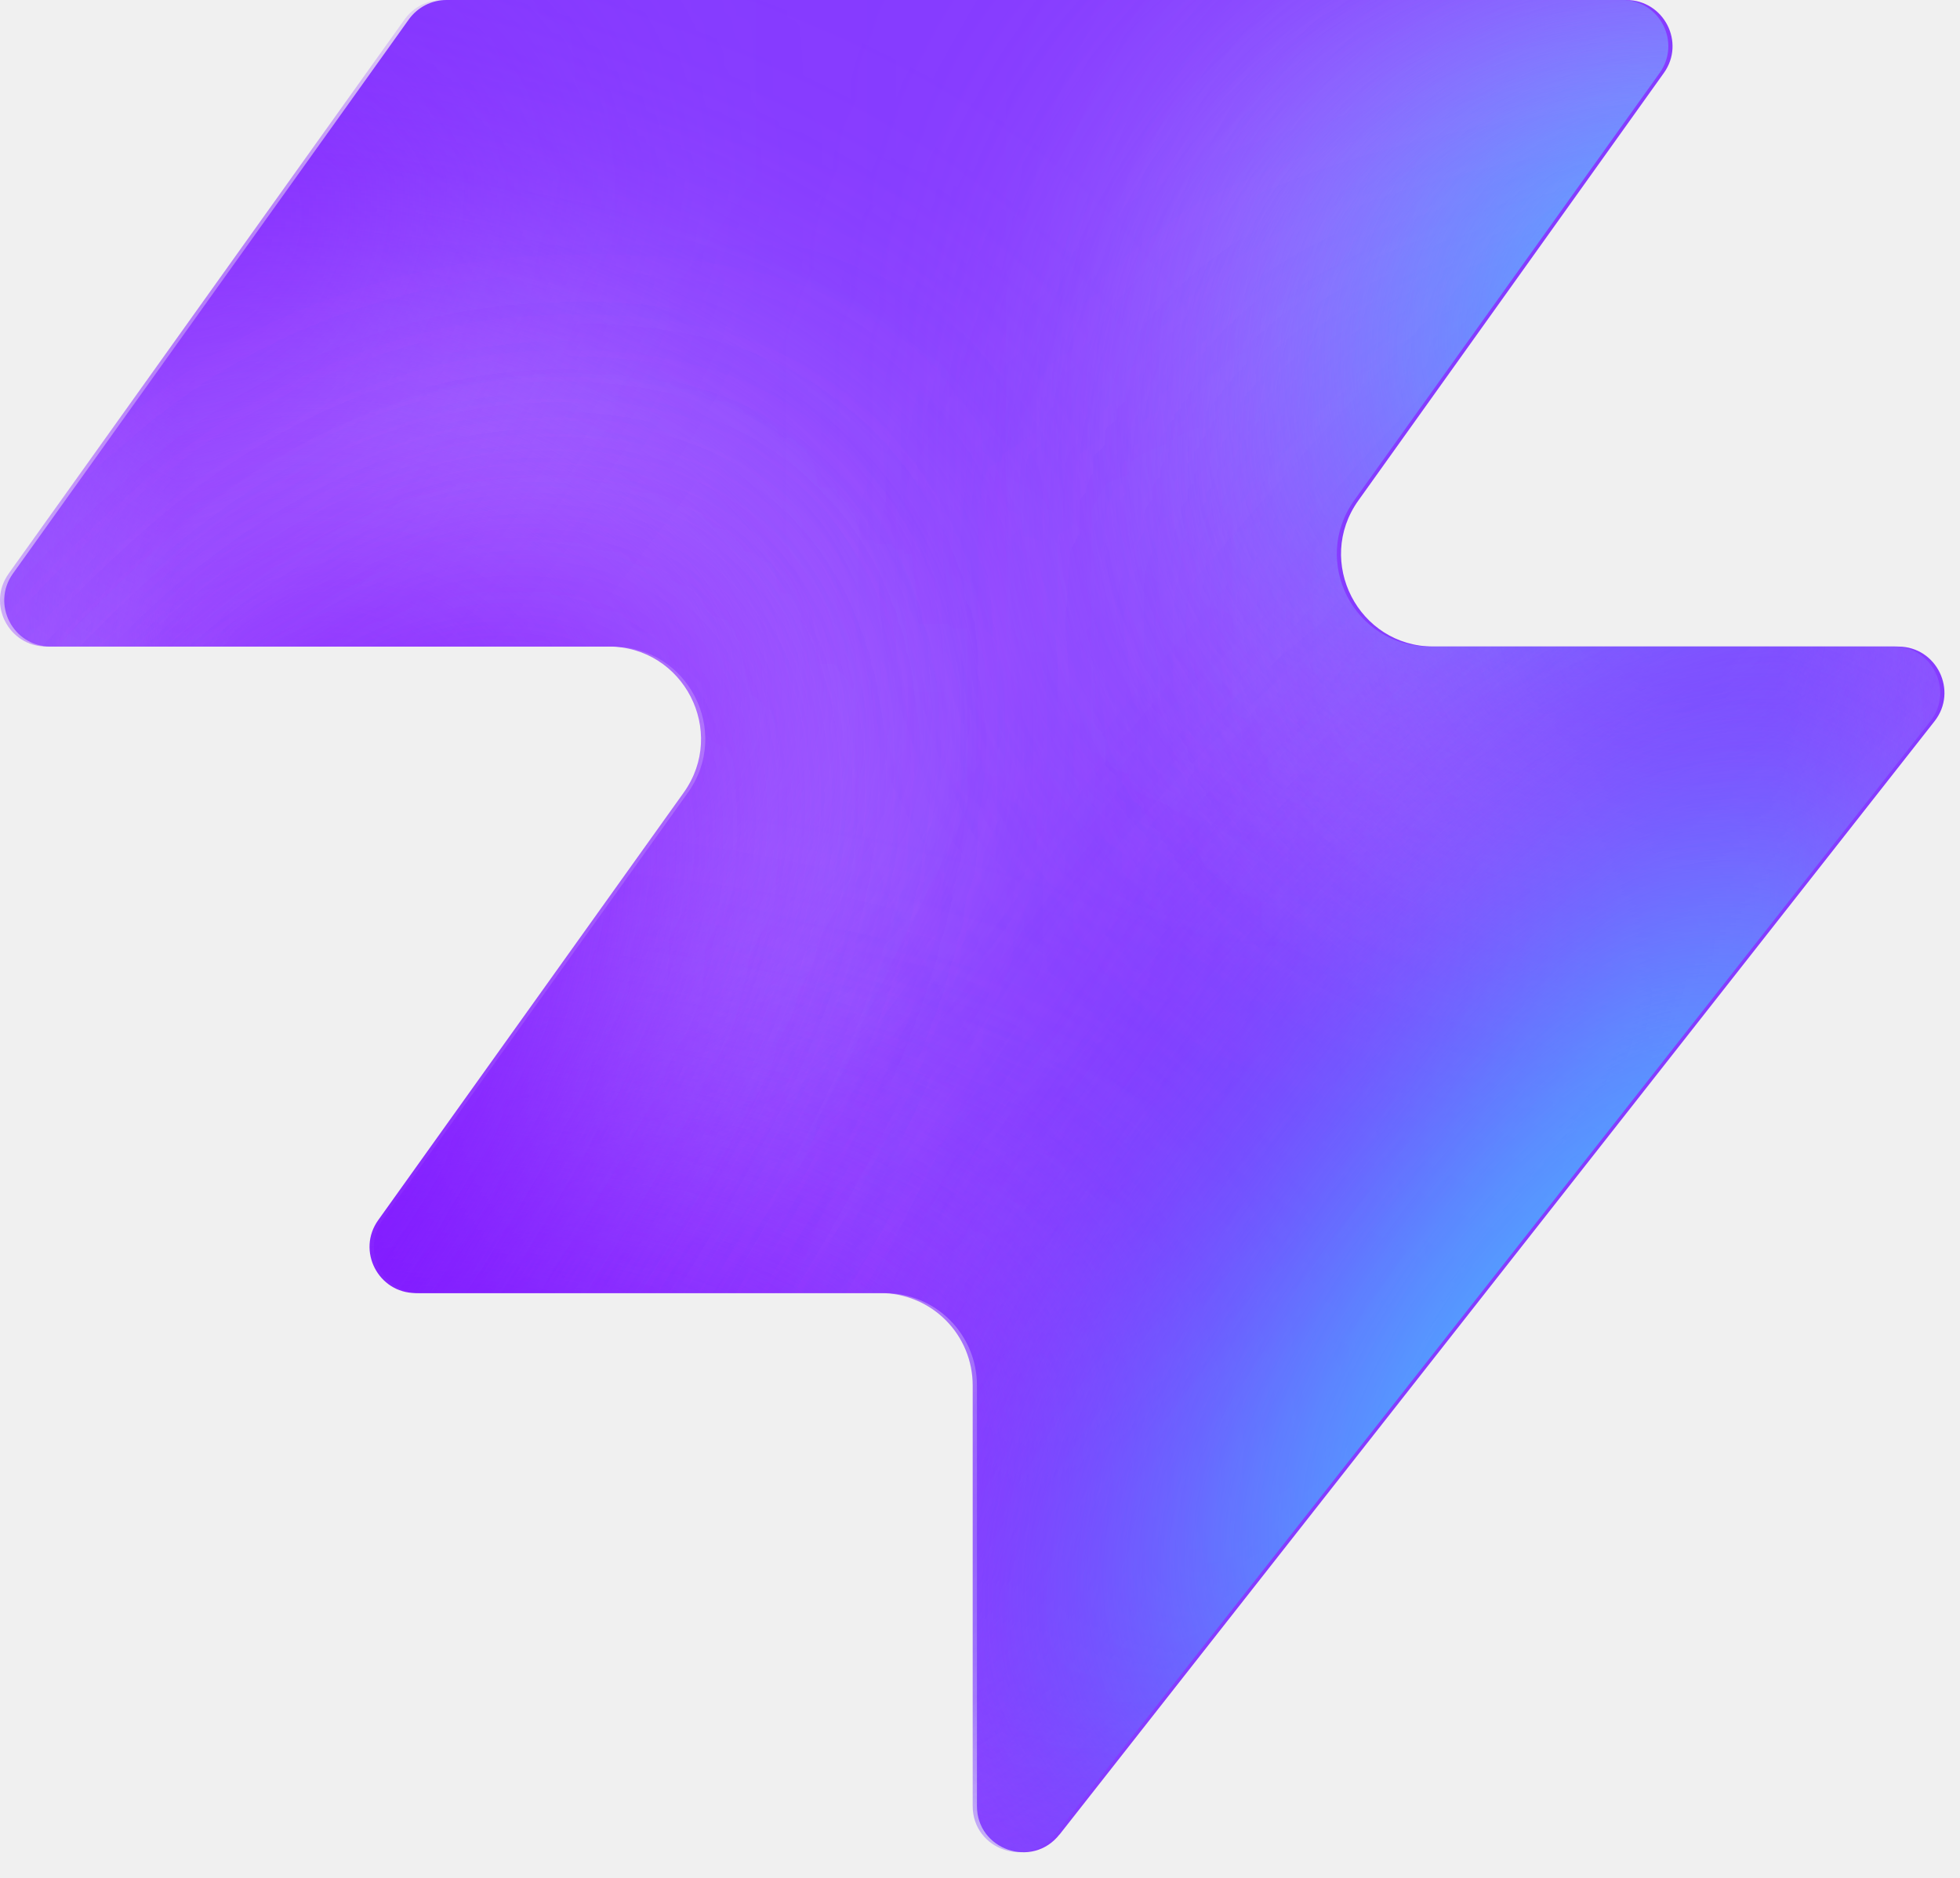
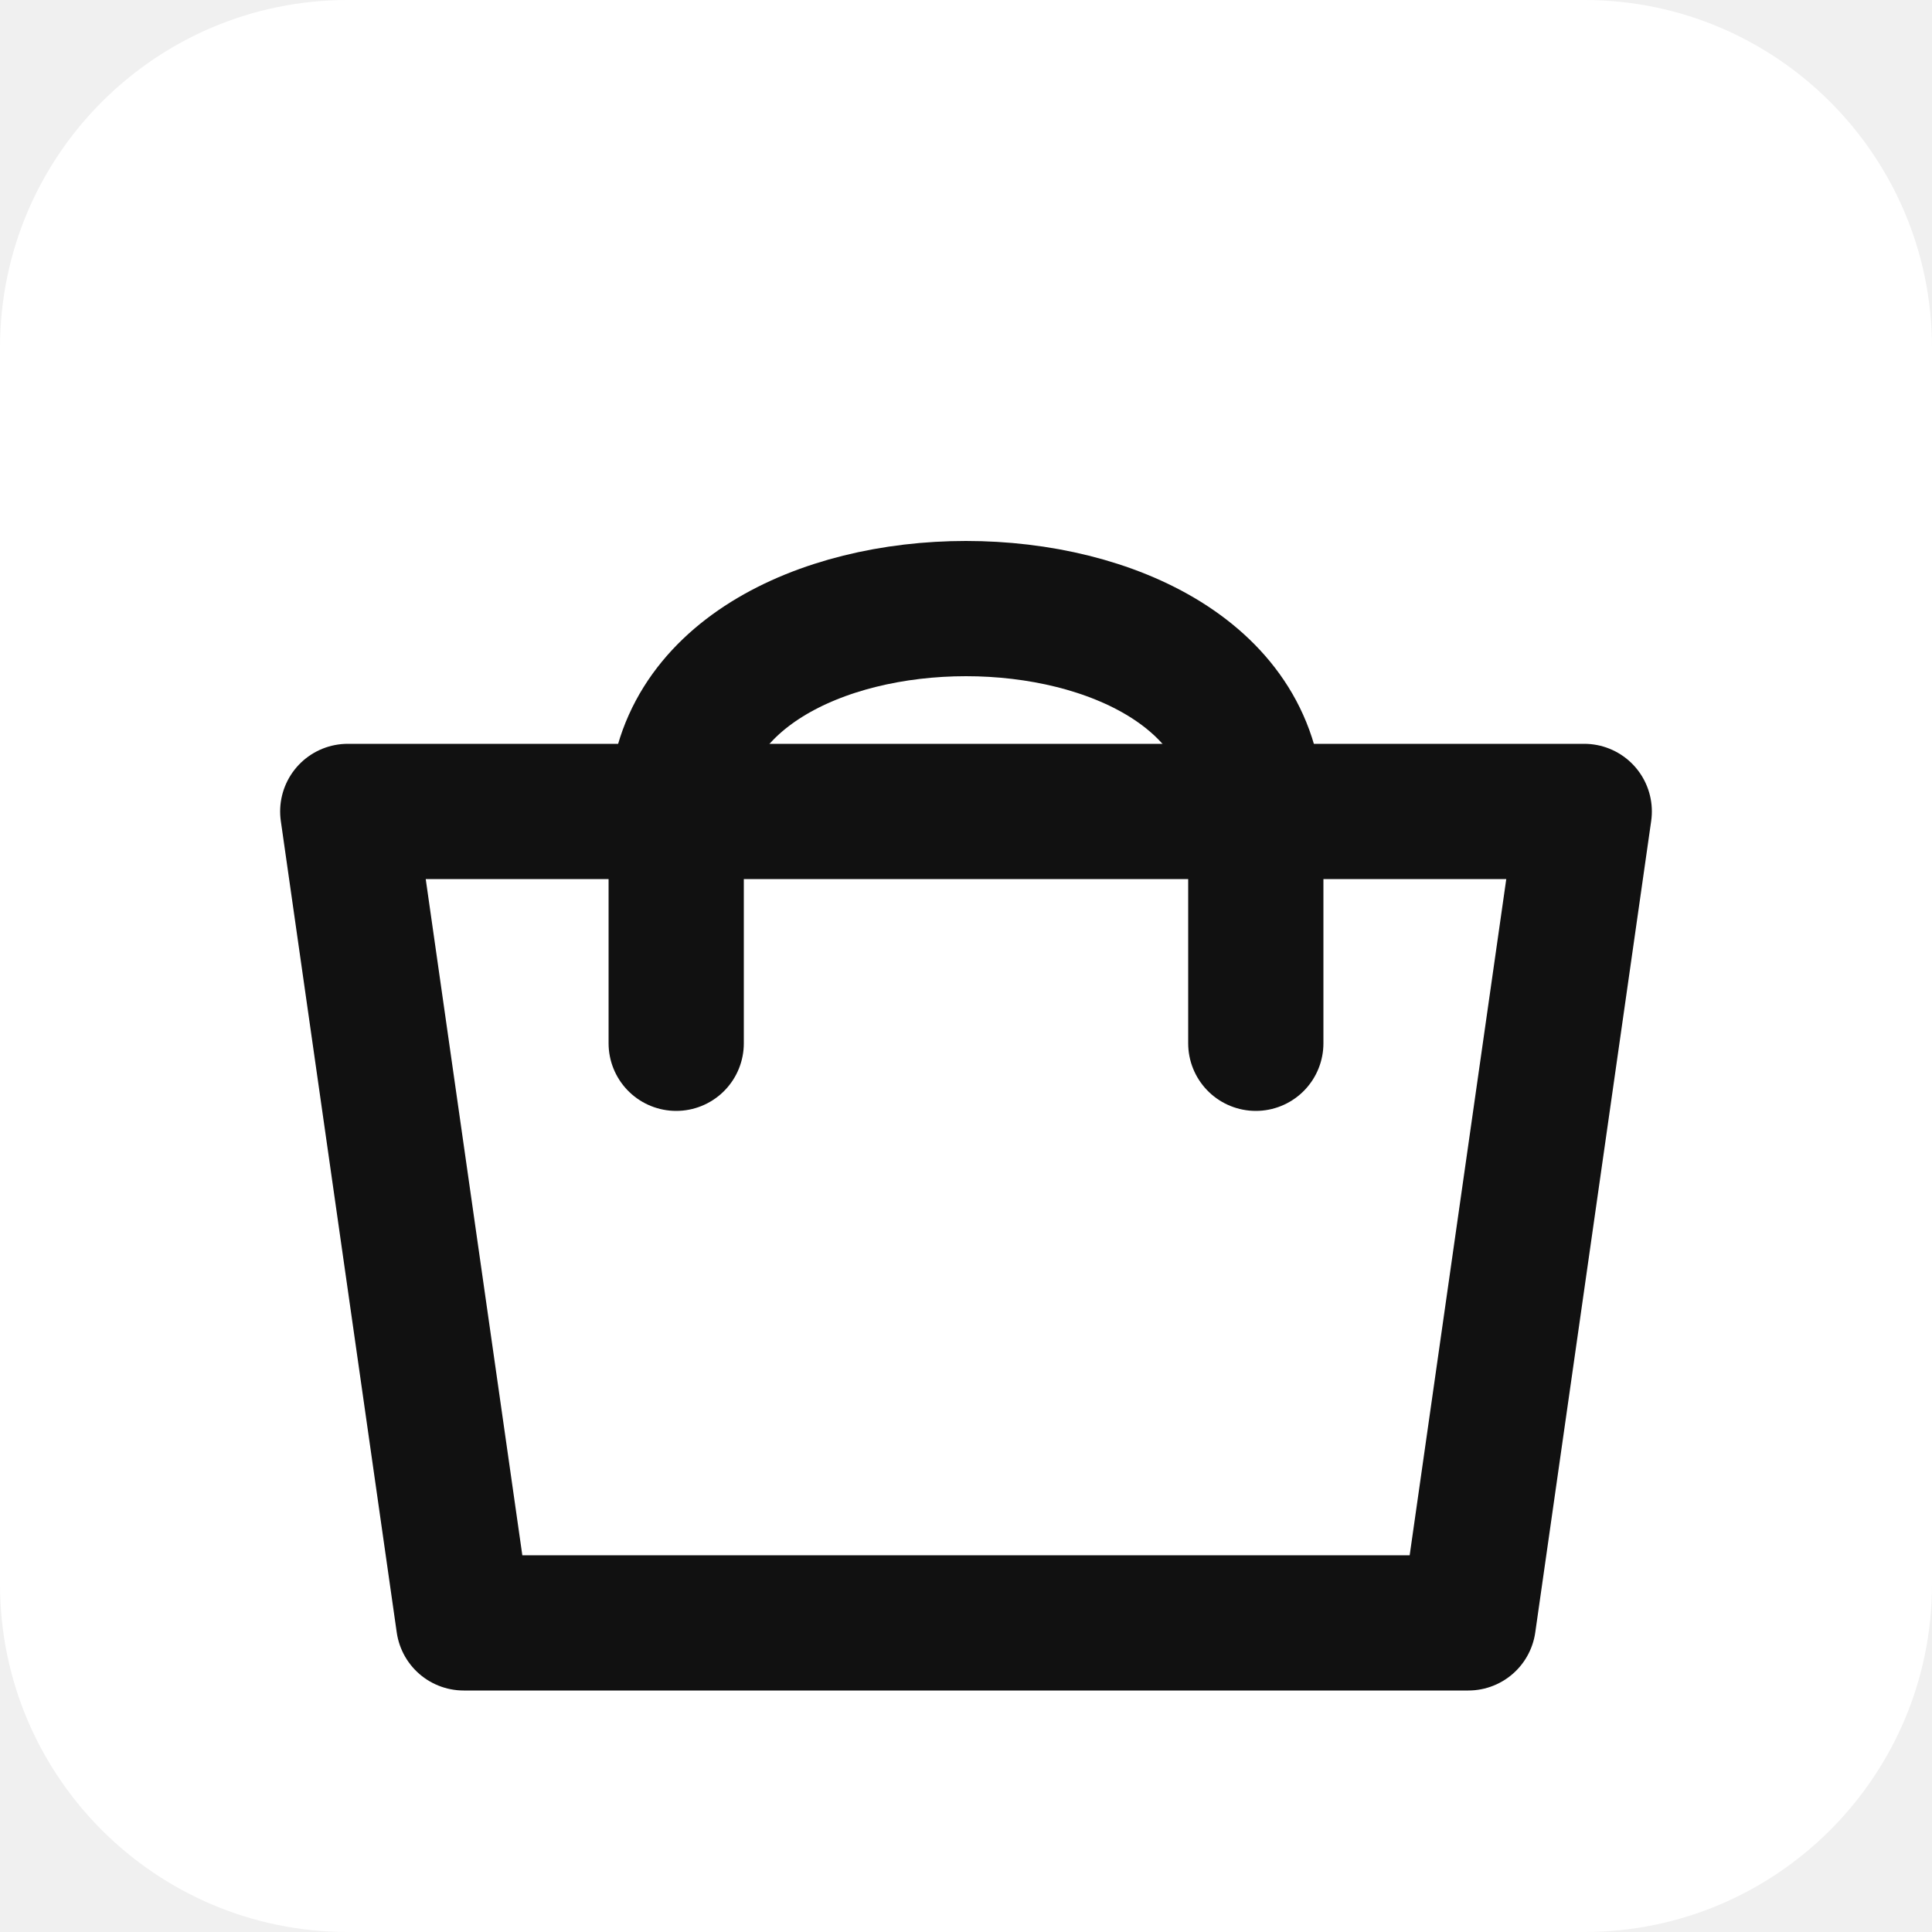
- <svg xmlns="http://www.w3.org/2000/svg" width="48" height="46" fill="none" viewBox="0 0 48 46">
-   <path fill="#863bff" d="M25.946 44.938c-.664.845-2.021.375-2.021-.698V33.937a2.26 2.26 0 0 0-2.262-2.262H10.287c-.92 0-1.456-1.04-.92-1.788l7.48-10.471c1.07-1.497 0-3.578-1.842-3.578H1.237c-.92 0-1.456-1.04-.92-1.788L10.013.474c.214-.297.556-.474.92-.474h28.894c.92 0 1.456 1.04.92 1.788l-7.48 10.471c-1.07 1.498 0 3.579 1.842 3.579h11.377c.943 0 1.473 1.088.89 1.83L25.947 44.94z" style="fill:#863bff;fill:color(display-p3 .525 .23 1);fill-opacity:1" />
-   <mask id="a" width="48" height="46" x="0" y="0" maskUnits="userSpaceOnUse" style="mask-type:alpha">
-     <path fill="#000" d="M25.842 44.938c-.664.844-2.021.375-2.021-.698V33.937a2.26 2.26 0 0 0-2.262-2.262H10.183c-.92 0-1.456-1.04-.92-1.788l7.48-10.471c1.07-1.498 0-3.579-1.842-3.579H1.133c-.92 0-1.456-1.04-.92-1.787L9.91.473c.214-.297.556-.474.92-.474h28.894c.92 0 1.456 1.04.92 1.788l-7.48 10.471c-1.07 1.498 0 3.578 1.842 3.578h11.377c.943 0 1.473 1.088.89 1.832L25.843 44.94z" style="fill:#000;fill-opacity:1" />
-   </mask>
-   <g mask="url(#a)">
-     <g filter="url(#b)">
-       <ellipse cx="5.508" cy="14.704" fill="#ede6ff" rx="5.508" ry="14.704" style="fill:#ede6ff;fill:color(display-p3 .927 .903 1);fill-opacity:1" transform="matrix(.00324 1 1 -.00324 -4.47 31.516)" />
-     </g>
-     <g filter="url(#c)">
-       <ellipse cx="10.399" cy="29.851" fill="#ede6ff" rx="10.399" ry="29.851" style="fill:#ede6ff;fill:color(display-p3 .927 .903 1);fill-opacity:1" transform="matrix(.00324 1 1 -.00324 -39.328 7.883)" />
-     </g>
-     <g filter="url(#d)">
-       <ellipse cx="5.508" cy="30.487" fill="#7e14ff" rx="5.508" ry="30.487" style="fill:#7e14ff;fill:color(display-p3 .492 .077 1);fill-opacity:1" transform="rotate(89.814 -25.913 -14.639)scale(1 -1)" />
-     </g>
-     <g filter="url(#e)">
-       <ellipse cx="5.508" cy="30.599" fill="#7e14ff" rx="5.508" ry="30.599" style="fill:#7e14ff;fill:color(display-p3 .492 .077 1);fill-opacity:1" transform="rotate(89.814 -32.644 -3.334)scale(1 -1)" />
-     </g>
-     <g filter="url(#f)">
-       <ellipse cx="5.508" cy="30.599" fill="#7e14ff" rx="5.508" ry="30.599" style="fill:#7e14ff;fill:color(display-p3 .492 .077 1);fill-opacity:1" transform="matrix(.00324 1 1 -.00324 -34.34 30.47)" />
-     </g>
-     <g filter="url(#g)">
-       <ellipse cx="14.072" cy="22.078" fill="#ede6ff" rx="14.072" ry="22.078" style="fill:#ede6ff;fill:color(display-p3 .927 .903 1);fill-opacity:1" transform="rotate(93.35 24.506 48.493)scale(-1 1)" />
-     </g>
-     <g filter="url(#h)">
-       <ellipse cx="3.47" cy="21.501" fill="#7e14ff" rx="3.47" ry="21.501" style="fill:#7e14ff;fill:color(display-p3 .492 .077 1);fill-opacity:1" transform="rotate(89.009 28.708 47.59)scale(-1 1)" />
-     </g>
-     <g filter="url(#i)">
-       <ellipse cx="3.47" cy="21.501" fill="#7e14ff" rx="3.47" ry="21.501" style="fill:#7e14ff;fill:color(display-p3 .492 .077 1);fill-opacity:1" transform="rotate(89.009 28.708 47.59)scale(-1 1)" />
-     </g>
-     <g filter="url(#j)">
-       <ellipse cx=".387" cy="8.972" fill="#7e14ff" rx="4.407" ry="29.108" style="fill:#7e14ff;fill:color(display-p3 .492 .077 1);fill-opacity:1" transform="rotate(39.51 .387 8.972)" />
-     </g>
-     <g filter="url(#k)">
-       <ellipse cx="47.523" cy="-6.092" fill="#7e14ff" rx="4.407" ry="29.108" style="fill:#7e14ff;fill:color(display-p3 .492 .077 1);fill-opacity:1" transform="rotate(37.892 47.523 -6.092)" />
-     </g>
-     <g filter="url(#l)">
-       <ellipse cx="41.412" cy="6.333" fill="#47bfff" rx="5.971" ry="9.665" style="fill:#47bfff;fill:color(display-p3 .28 .748 1);fill-opacity:1" transform="rotate(37.892 41.412 6.333)" />
-     </g>
-     <g filter="url(#m)">
-       <ellipse cx="-1.879" cy="38.332" fill="#7e14ff" rx="4.407" ry="29.108" style="fill:#7e14ff;fill:color(display-p3 .492 .077 1);fill-opacity:1" transform="rotate(37.892 -1.88 38.332)" />
-     </g>
-     <g filter="url(#n)">
-       <ellipse cx="-1.879" cy="38.332" fill="#7e14ff" rx="4.407" ry="29.108" style="fill:#7e14ff;fill:color(display-p3 .492 .077 1);fill-opacity:1" transform="rotate(37.892 -1.88 38.332)" />
-     </g>
-     <g filter="url(#o)">
-       <ellipse cx="35.651" cy="29.907" fill="#7e14ff" rx="4.407" ry="29.108" style="fill:#7e14ff;fill:color(display-p3 .492 .077 1);fill-opacity:1" transform="rotate(37.892 35.651 29.907)" />
-     </g>
-     <g filter="url(#p)">
-       <ellipse cx="38.418" cy="32.4" fill="#47bfff" rx="5.971" ry="15.297" style="fill:#47bfff;fill:color(display-p3 .28 .748 1);fill-opacity:1" transform="rotate(37.892 38.418 32.4)" />
-     </g>
-   </g>
-   <defs>
-     <filter id="b" width="60.045" height="41.654" x="-19.77" y="16.149" color-interpolation-filters="sRGB" filterUnits="userSpaceOnUse">
-       <feFlood flood-opacity="0" result="BackgroundImageFix" />
-       <feBlend in="SourceGraphic" in2="BackgroundImageFix" result="shape" />
-       <feGaussianBlur result="effect1_foregroundBlur_2002_17158" stdDeviation="7.659" />
-     </filter>
-     <filter id="c" width="90.34" height="51.437" x="-54.613" y="-7.533" color-interpolation-filters="sRGB" filterUnits="userSpaceOnUse">
-       <feFlood flood-opacity="0" result="BackgroundImageFix" />
-       <feBlend in="SourceGraphic" in2="BackgroundImageFix" result="shape" />
-       <feGaussianBlur result="effect1_foregroundBlur_2002_17158" stdDeviation="7.659" />
-     </filter>
-     <filter id="d" width="79.355" height="29.4" x="-49.64" y="2.03" color-interpolation-filters="sRGB" filterUnits="userSpaceOnUse">
-       <feFlood flood-opacity="0" result="BackgroundImageFix" />
-       <feBlend in="SourceGraphic" in2="BackgroundImageFix" result="shape" />
-       <feGaussianBlur result="effect1_foregroundBlur_2002_17158" stdDeviation="4.596" />
-     </filter>
-     <filter id="e" width="79.579" height="29.4" x="-45.045" y="20.029" color-interpolation-filters="sRGB" filterUnits="userSpaceOnUse">
-       <feFlood flood-opacity="0" result="BackgroundImageFix" />
-       <feBlend in="SourceGraphic" in2="BackgroundImageFix" result="shape" />
-       <feGaussianBlur result="effect1_foregroundBlur_2002_17158" stdDeviation="4.596" />
-     </filter>
-     <filter id="f" width="79.579" height="29.4" x="-43.513" y="21.178" color-interpolation-filters="sRGB" filterUnits="userSpaceOnUse">
-       <feFlood flood-opacity="0" result="BackgroundImageFix" />
-       <feBlend in="SourceGraphic" in2="BackgroundImageFix" result="shape" />
-       <feGaussianBlur result="effect1_foregroundBlur_2002_17158" stdDeviation="4.596" />
-     </filter>
-     <filter id="g" width="74.749" height="58.852" x="15.756" y="-17.901" color-interpolation-filters="sRGB" filterUnits="userSpaceOnUse">
-       <feFlood flood-opacity="0" result="BackgroundImageFix" />
-       <feBlend in="SourceGraphic" in2="BackgroundImageFix" result="shape" />
-       <feGaussianBlur result="effect1_foregroundBlur_2002_17158" stdDeviation="7.659" />
-     </filter>
-     <filter id="h" width="61.377" height="25.362" x="23.548" y="2.284" color-interpolation-filters="sRGB" filterUnits="userSpaceOnUse">
-       <feFlood flood-opacity="0" result="BackgroundImageFix" />
-       <feBlend in="SourceGraphic" in2="BackgroundImageFix" result="shape" />
-       <feGaussianBlur result="effect1_foregroundBlur_2002_17158" stdDeviation="4.596" />
-     </filter>
-     <filter id="i" width="61.377" height="25.362" x="23.548" y="2.284" color-interpolation-filters="sRGB" filterUnits="userSpaceOnUse">
-       <feFlood flood-opacity="0" result="BackgroundImageFix" />
-       <feBlend in="SourceGraphic" in2="BackgroundImageFix" result="shape" />
-       <feGaussianBlur result="effect1_foregroundBlur_2002_17158" stdDeviation="4.596" />
-     </filter>
-     <filter id="j" width="56.045" height="63.649" x="-27.636" y="-22.853" color-interpolation-filters="sRGB" filterUnits="userSpaceOnUse">
-       <feFlood flood-opacity="0" result="BackgroundImageFix" />
-       <feBlend in="SourceGraphic" in2="BackgroundImageFix" result="shape" />
-       <feGaussianBlur result="effect1_foregroundBlur_2002_17158" stdDeviation="4.596" />
-     </filter>
-     <filter id="k" width="54.814" height="64.646" x="20.116" y="-38.415" color-interpolation-filters="sRGB" filterUnits="userSpaceOnUse">
-       <feFlood flood-opacity="0" result="BackgroundImageFix" />
-       <feBlend in="SourceGraphic" in2="BackgroundImageFix" result="shape" />
-       <feGaussianBlur result="effect1_foregroundBlur_2002_17158" stdDeviation="4.596" />
-     </filter>
-     <filter id="l" width="33.541" height="35.313" x="24.641" y="-11.323" color-interpolation-filters="sRGB" filterUnits="userSpaceOnUse">
-       <feFlood flood-opacity="0" result="BackgroundImageFix" />
-       <feBlend in="SourceGraphic" in2="BackgroundImageFix" result="shape" />
-       <feGaussianBlur result="effect1_foregroundBlur_2002_17158" stdDeviation="4.596" />
-     </filter>
-     <filter id="m" width="54.814" height="64.646" x="-29.286" y="6.009" color-interpolation-filters="sRGB" filterUnits="userSpaceOnUse">
-       <feFlood flood-opacity="0" result="BackgroundImageFix" />
-       <feBlend in="SourceGraphic" in2="BackgroundImageFix" result="shape" />
-       <feGaussianBlur result="effect1_foregroundBlur_2002_17158" stdDeviation="4.596" />
-     </filter>
-     <filter id="n" width="54.814" height="64.646" x="-29.286" y="6.009" color-interpolation-filters="sRGB" filterUnits="userSpaceOnUse">
-       <feFlood flood-opacity="0" result="BackgroundImageFix" />
-       <feBlend in="SourceGraphic" in2="BackgroundImageFix" result="shape" />
-       <feGaussianBlur result="effect1_foregroundBlur_2002_17158" stdDeviation="4.596" />
-     </filter>
-     <filter id="o" width="54.814" height="64.646" x="8.244" y="-2.416" color-interpolation-filters="sRGB" filterUnits="userSpaceOnUse">
-       <feFlood flood-opacity="0" result="BackgroundImageFix" />
-       <feBlend in="SourceGraphic" in2="BackgroundImageFix" result="shape" />
-       <feGaussianBlur result="effect1_foregroundBlur_2002_17158" stdDeviation="4.596" />
-     </filter>
-     <filter id="p" width="39.409" height="43.623" x="18.713" y="10.588" color-interpolation-filters="sRGB" filterUnits="userSpaceOnUse">
-       <feFlood flood-opacity="0" result="BackgroundImageFix" />
-       <feBlend in="SourceGraphic" in2="BackgroundImageFix" result="shape" />
-       <feGaussianBlur result="effect1_foregroundBlur_2002_17158" stdDeviation="4.596" />
-     </filter>
-   </defs>
+ <svg xmlns="http://www.w3.org/2000/svg" viewBox="0 0 100 100" fill="none">
+   <rect width="100" height="100" rx="18" fill="#ffffff" />
+   <path d="M35 42 C35 28 65 28 65 42" stroke="#111111" stroke-width="7" stroke-linecap="round" fill="none" />
+   <path d="M18 42 H82 L76 84 H24 Z" stroke="#111111" stroke-width="7" stroke-linejoin="round" fill="none" />
+   <line x1="35" y1="42" x2="35" y2="54" stroke="#111111" stroke-width="7" stroke-linecap="round" />
+   <line x1="65" y1="42" x2="65" y2="54" stroke="#111111" stroke-width="7" stroke-linecap="round" />
</svg>
